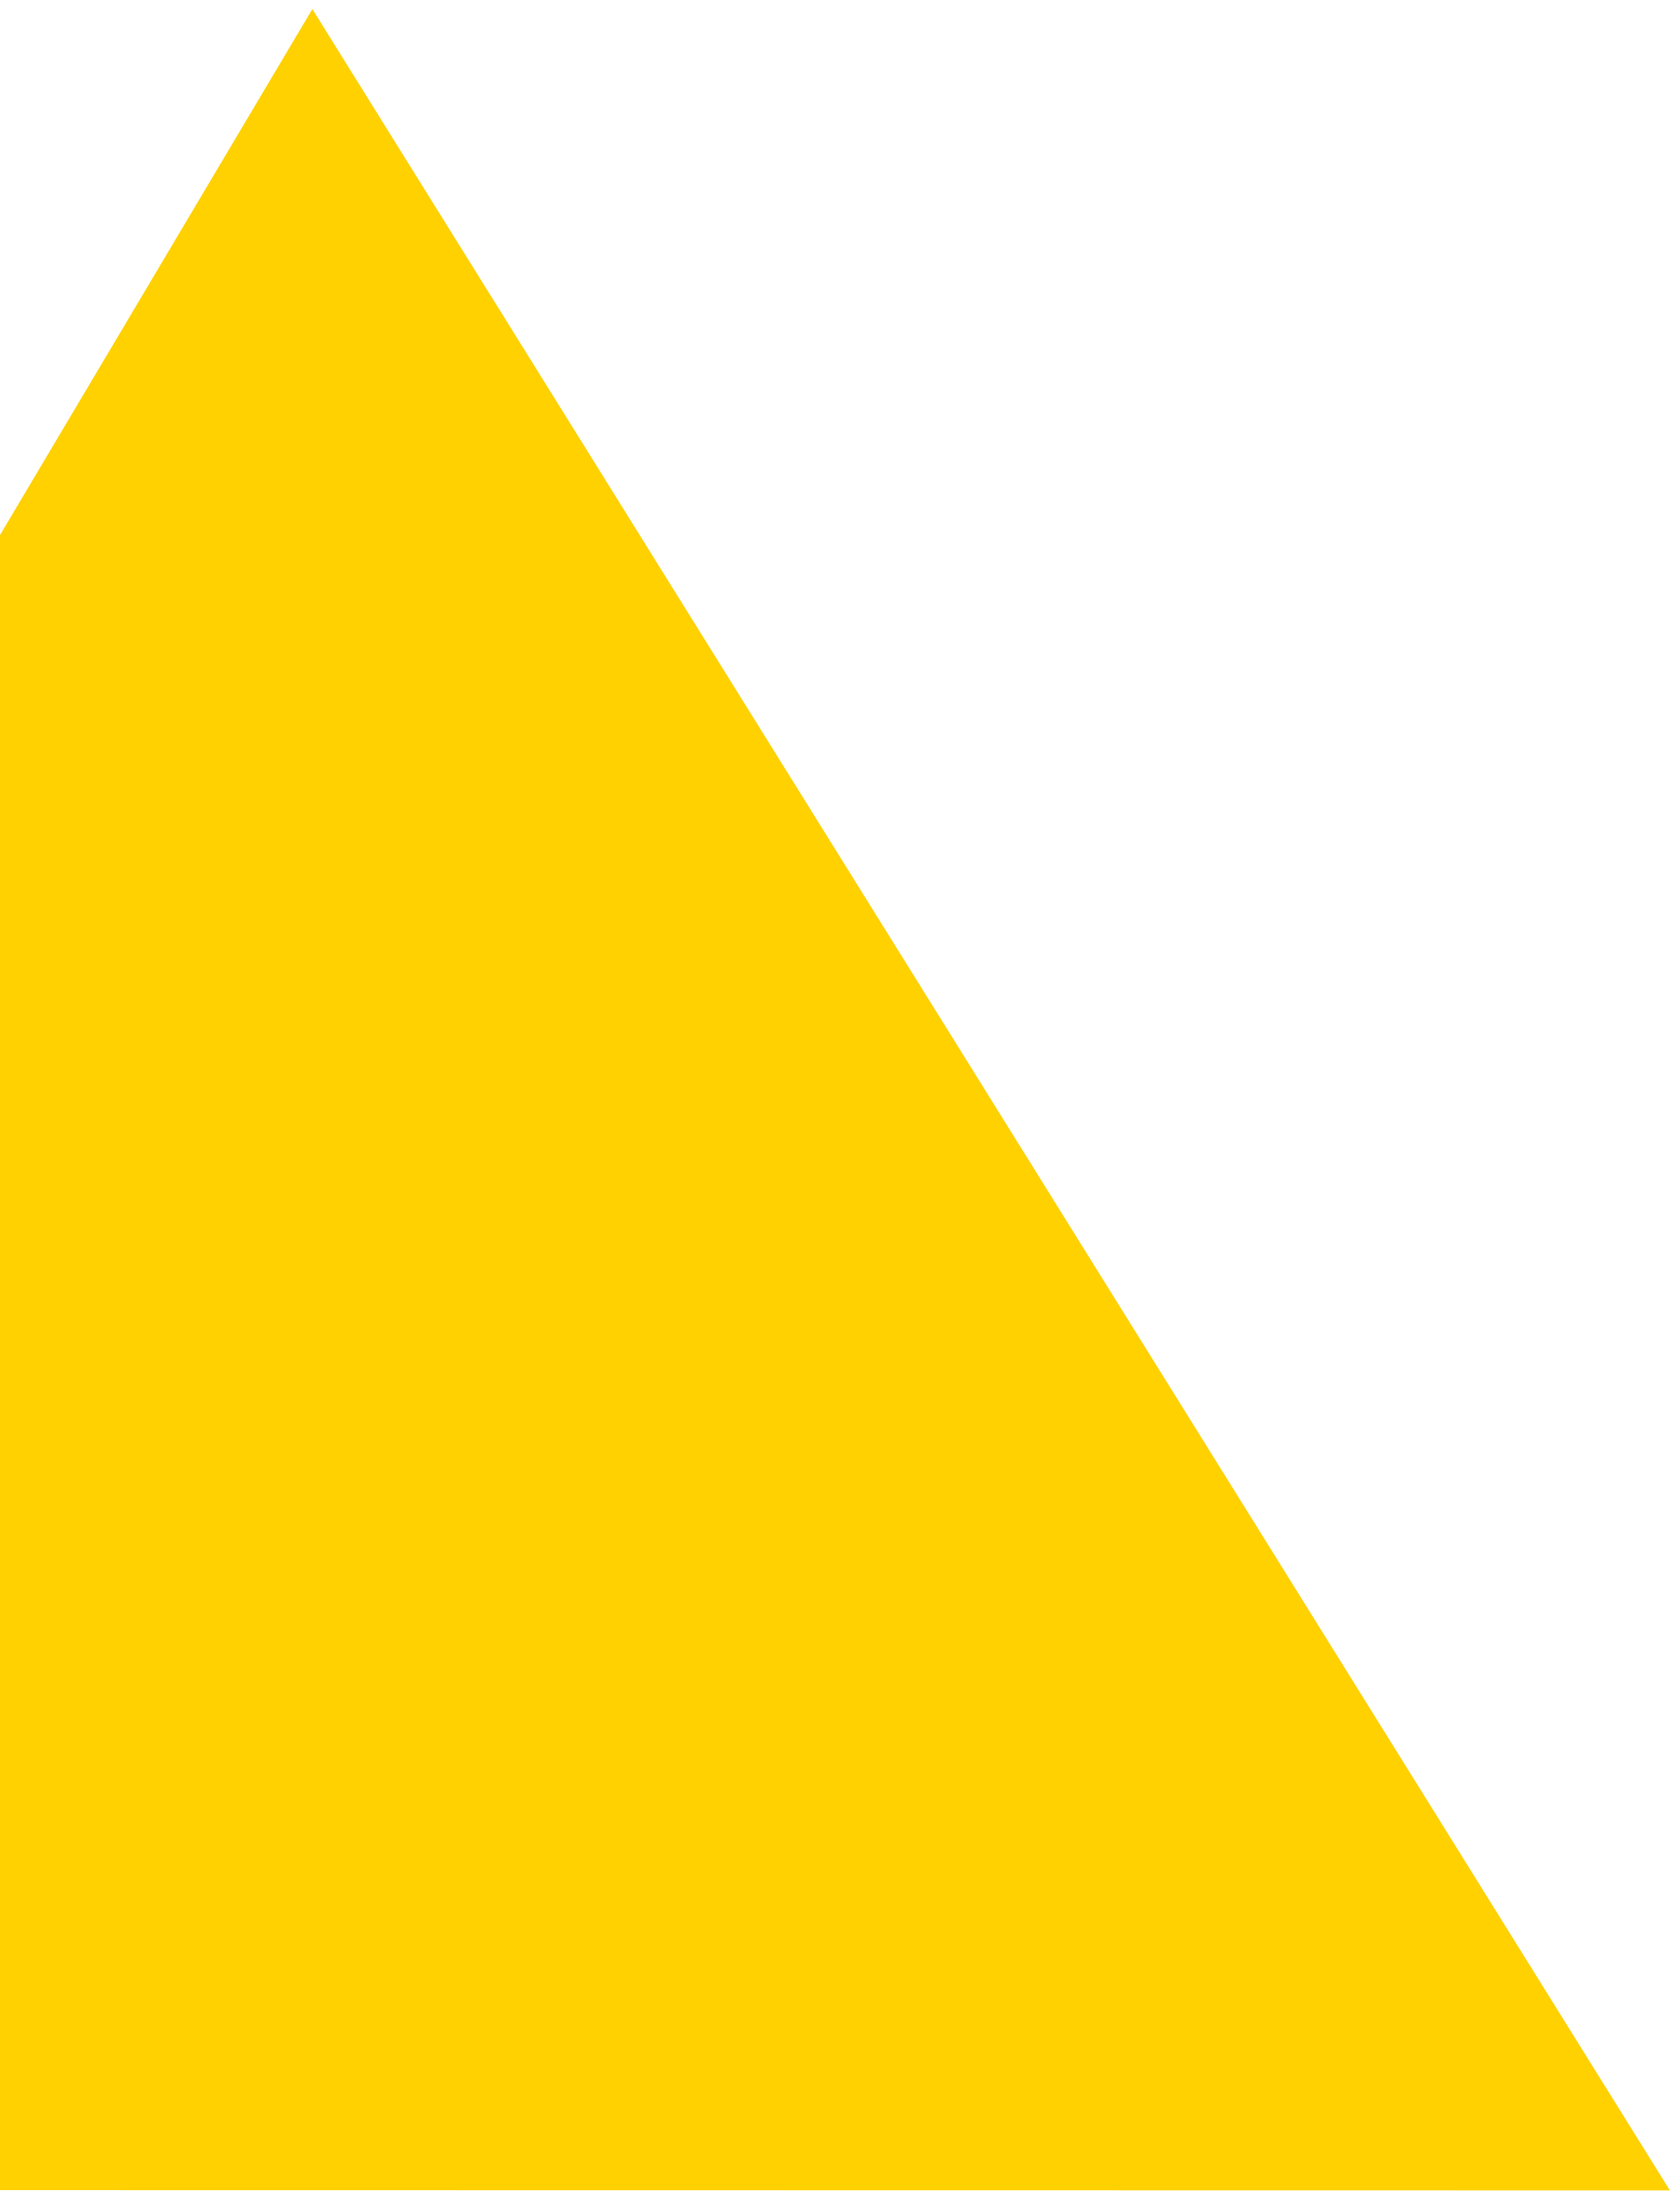
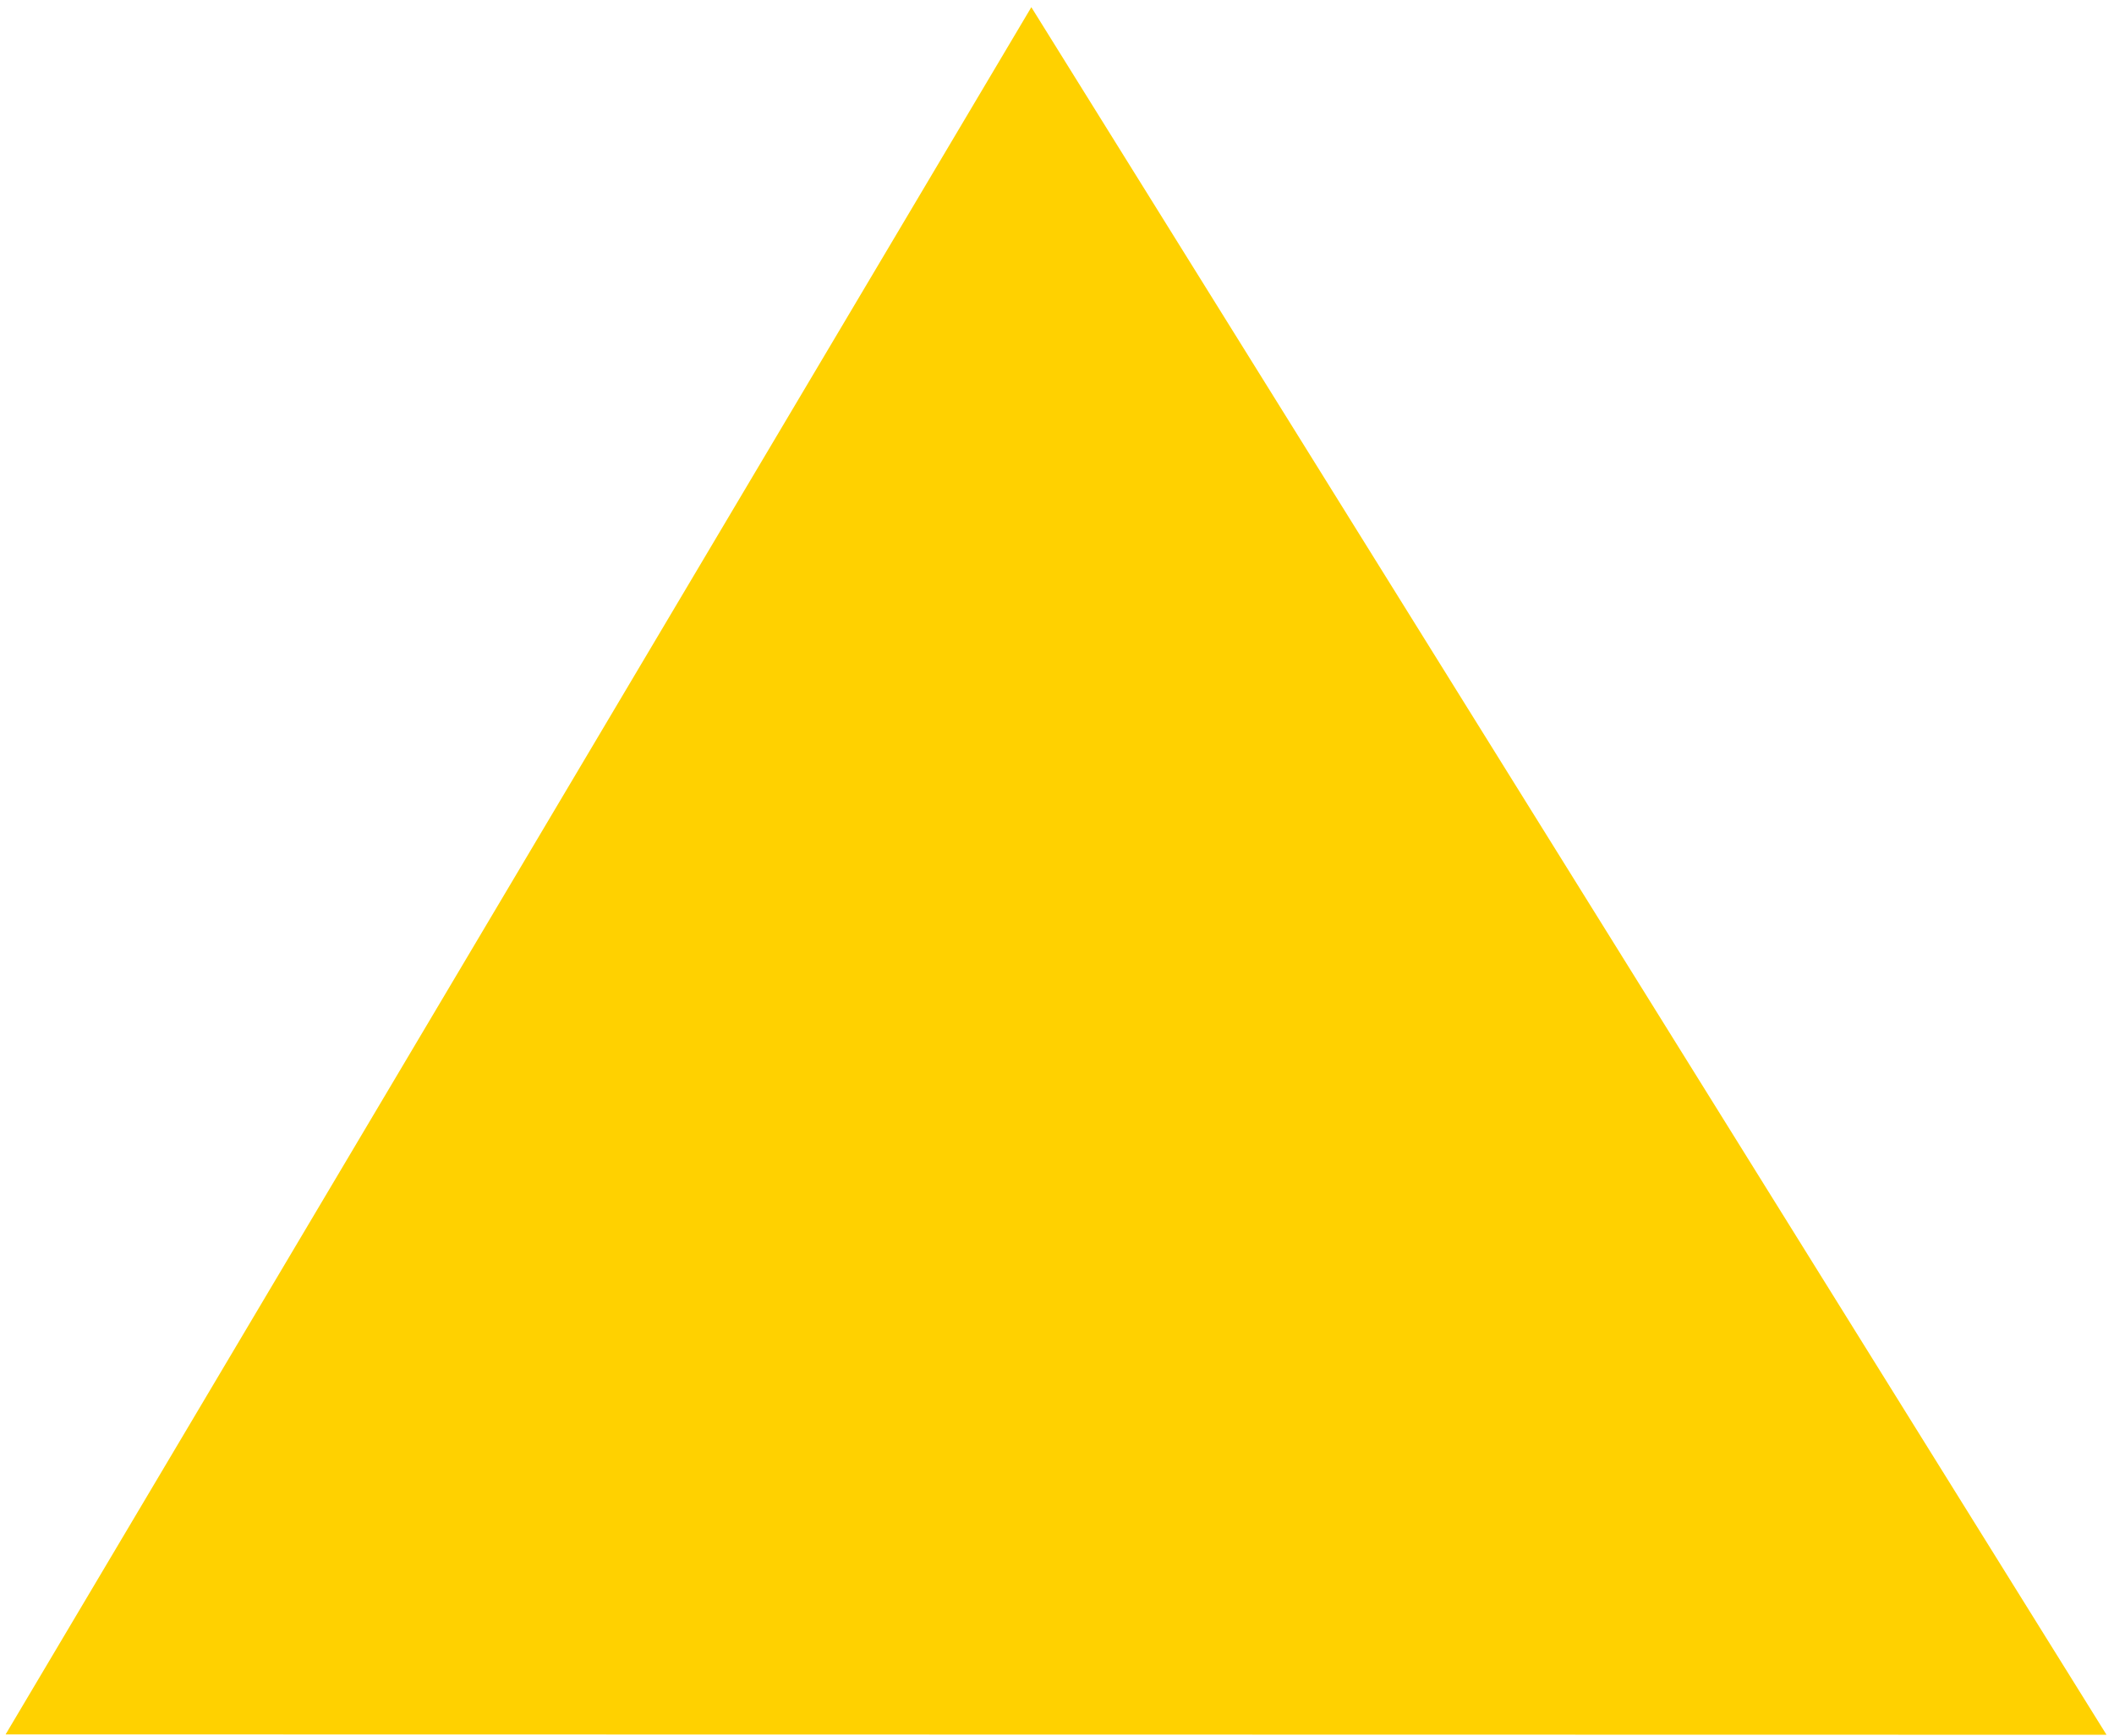
- <svg xmlns="http://www.w3.org/2000/svg" width="151px" height="197px" viewBox="0 0 151 197" version="1.1">
+ <svg xmlns="http://www.w3.org/2000/svg" width="240px" height="197px" viewBox="0 0 240 197" version="1.1">
  <g id="templates" stroke="none" stroke-width="1" fill="none" fill-rule="evenodd">
-     <g id="homepage" transform="translate(0, -3151)" fill="#FFD100">
-       <g id="the-board" transform="translate(-129, 2923)">
-         <polygon id="Rectangle-Copy" transform="translate(158.5, 386.5) rotate(-45) translate(-158.5, -386.5) " points="48 330.315 269 274 216.626 499" />
-       </g>
-     </g>
+     <polygon id="Rectangle-Copy" fill="#FFD100" transform="translate(118.5, 158.5) rotate(-45) translate(-118.5, -158.5) " points="8 102.315 229 46 176.626 271" />
  </g>
</svg>
